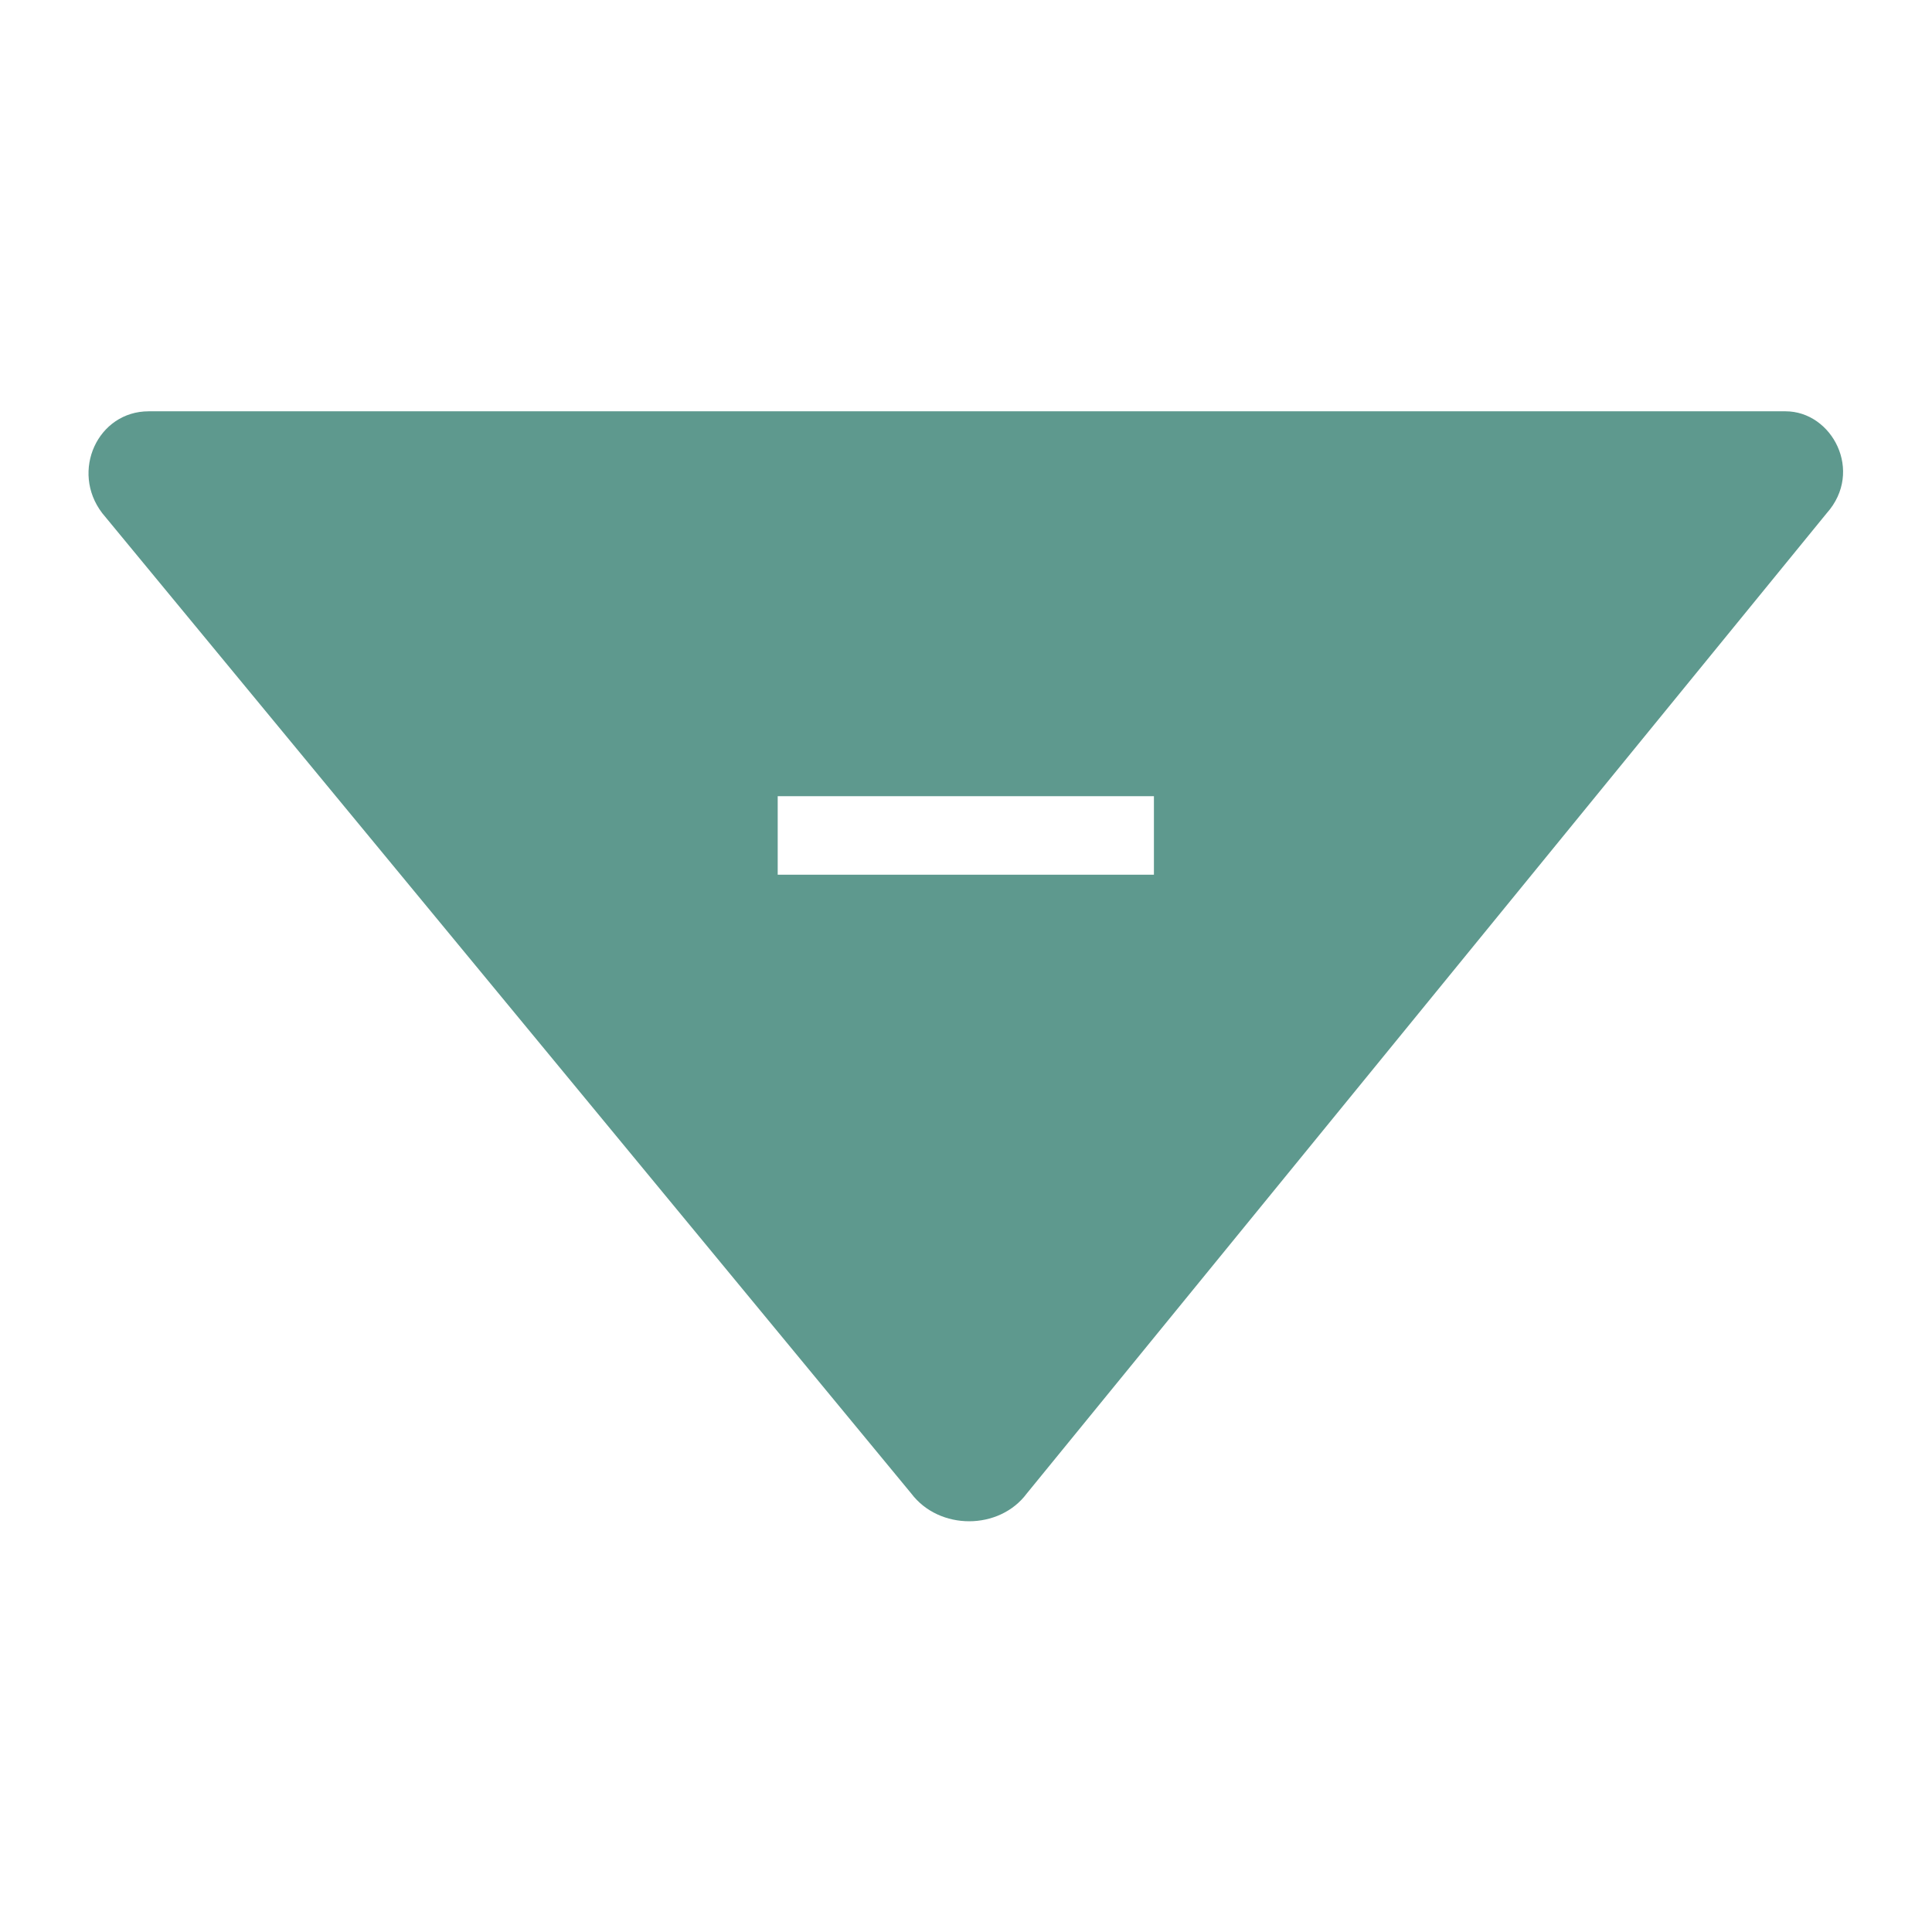
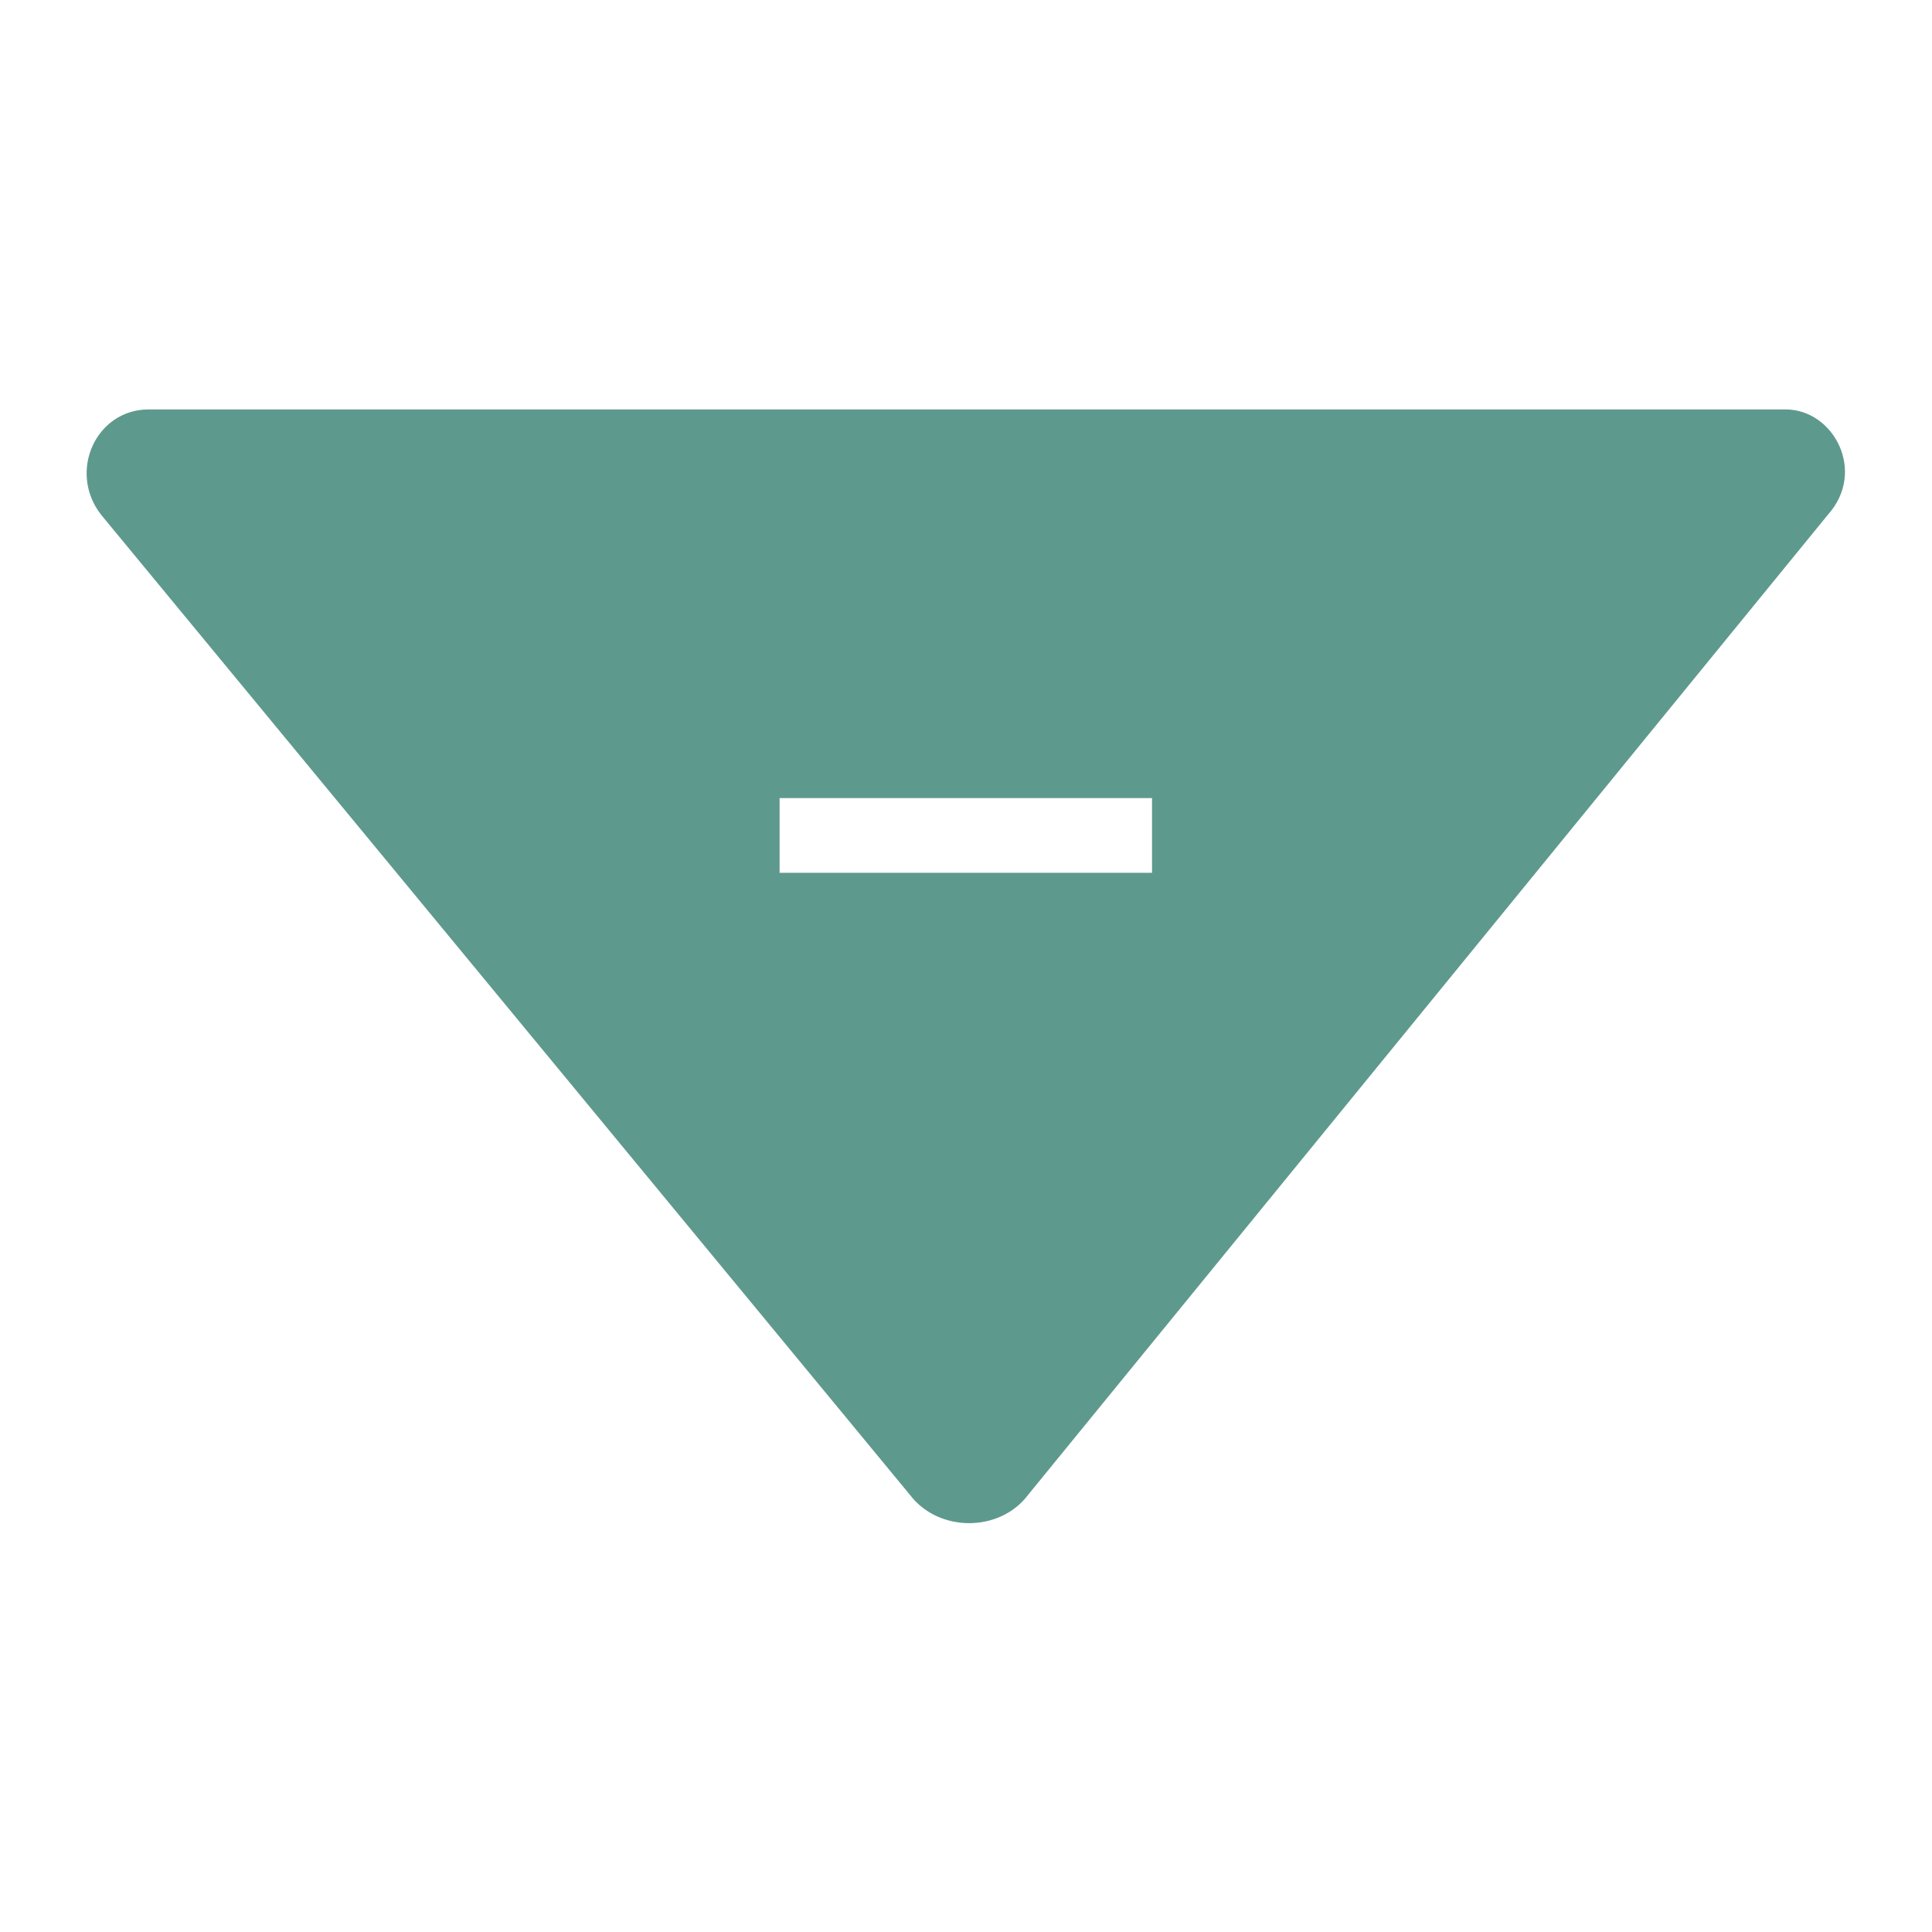
<svg xmlns="http://www.w3.org/2000/svg" version="1.1" id="Layer_1" x="0px" y="0px" viewBox="0 0 512 512" style="enable-background:new 0 0 512 512;" xml:space="preserve">
  <style type="text/css">
- 	.st0{fill:#5E998E;}
+ 	.st0{fill:#5E998E;stroke:#5E998E;stroke-miterlimit:10;}
</style>
  <path class="st0" d="M473.2,109H39.4c-13.5,0-20.8,15.9-12.3,27l214.4,259.8c7.4,9.8,23.3,9.8,30.6,0l212-259.8  C494,124.9,485.5,109,473.2,109z M305.8,231.8h-39.6h-20.7h-39.4V211h39.4h20.7h39.6V231.8z" />
</svg>
